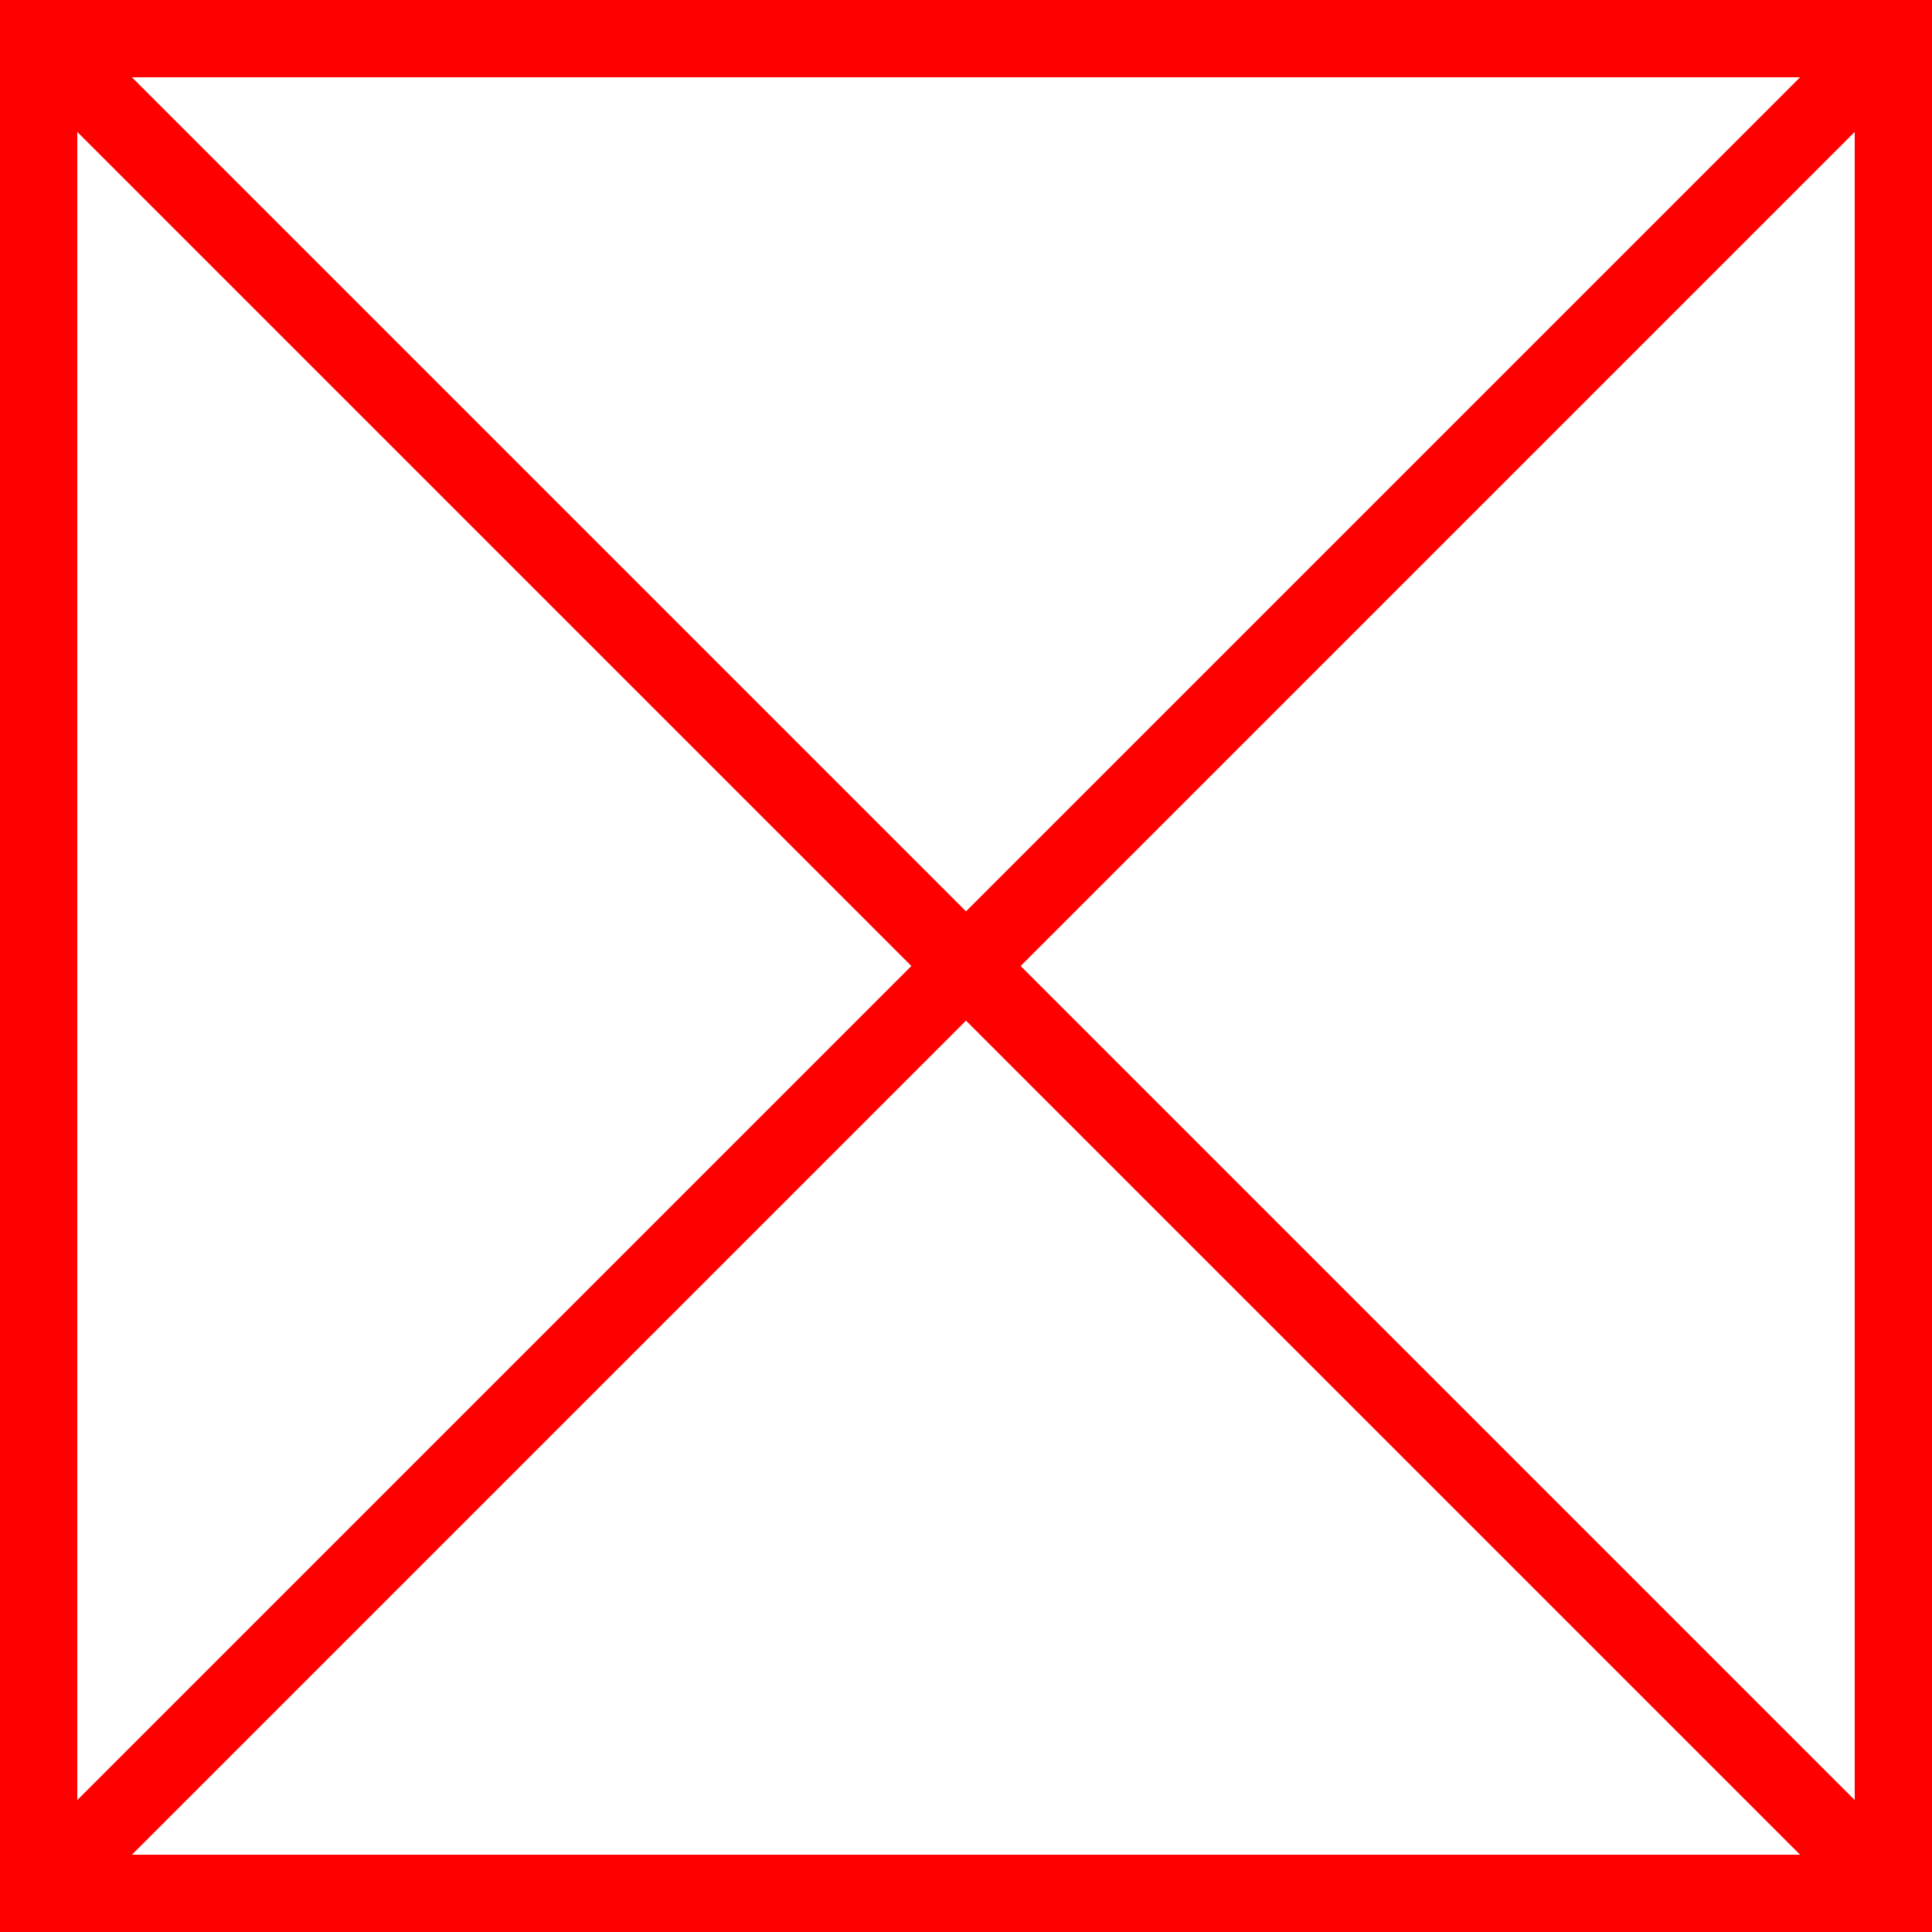
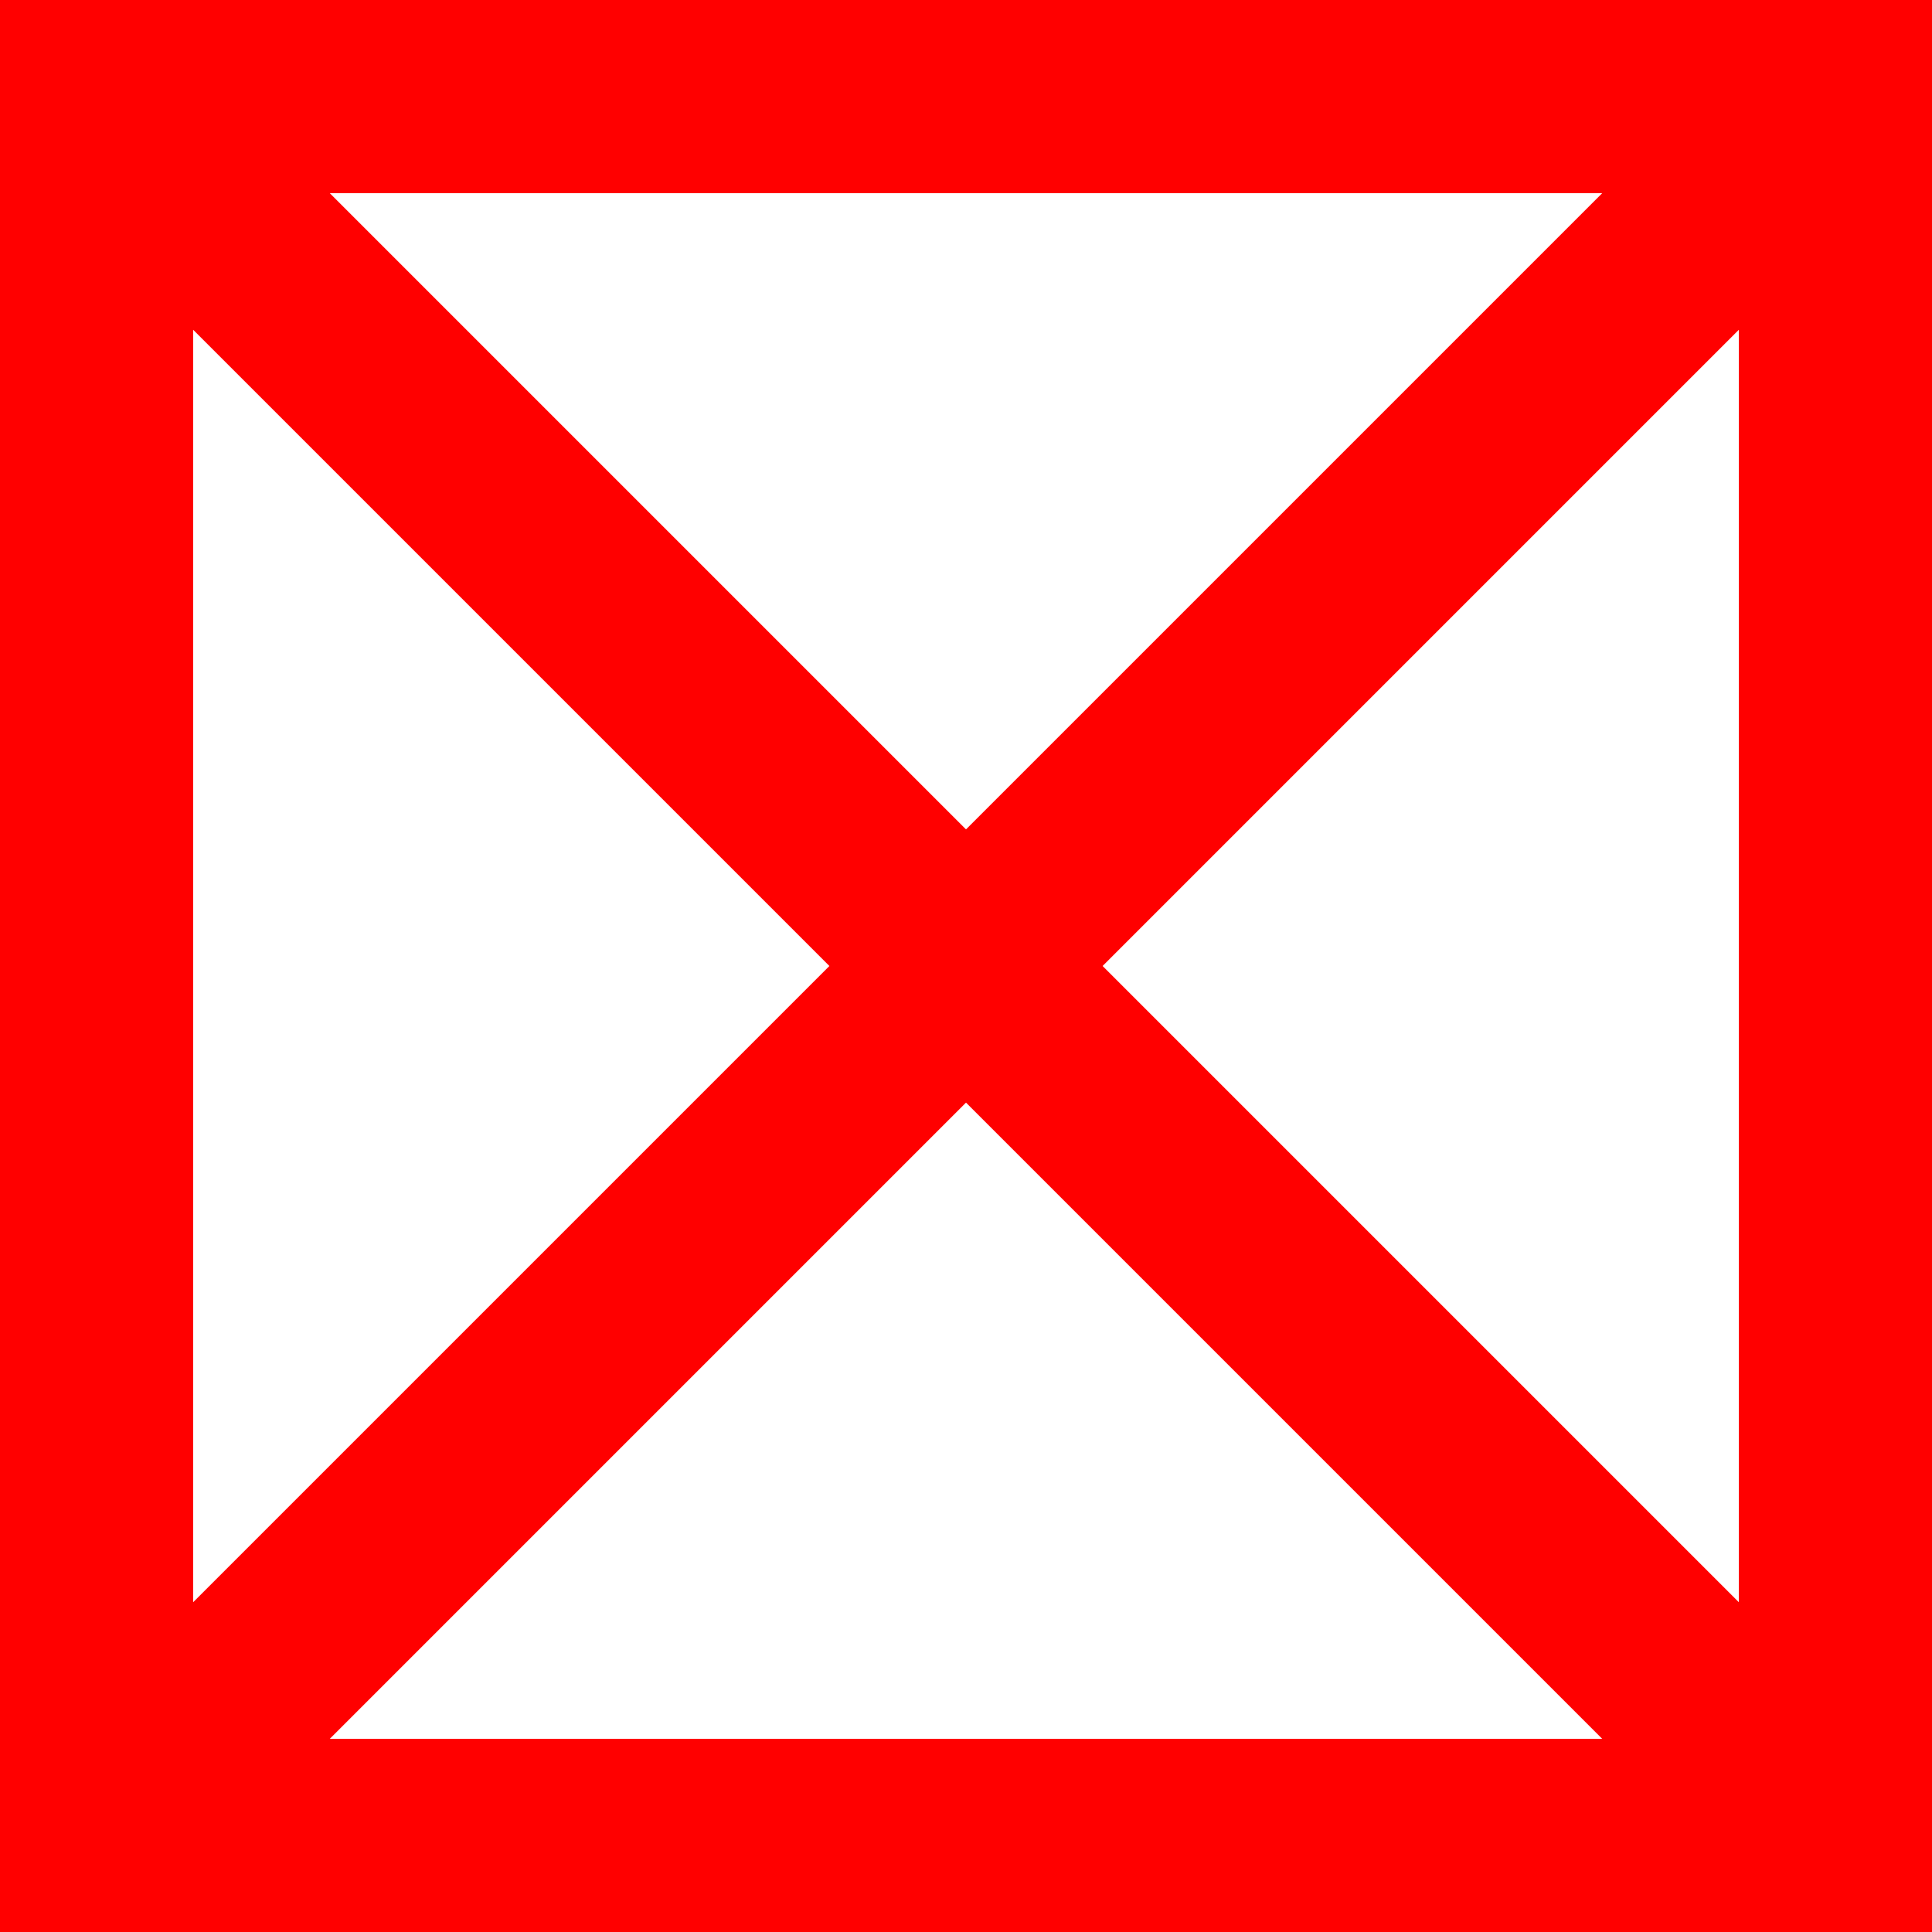
- <svg xmlns="http://www.w3.org/2000/svg" width="100" height="100" viewBox="0 0 100 100" stroke="#FF0000" fill="none" stroke-width="4" stroke-linecap="square">
-   <rect x="2" y="2" width="96" height="96" />
-   <line x1="2" y1="2" x2="98" y2="98" />
-   <line x1="98" y1="2" x2="2" y2="98" />
+ <svg xmlns="http://www.w3.org/2000/svg" width="100" height="100" viewBox="0 0 10 10" stroke="#FF0000" fill="none" stroke-width="1" stroke-linecap="square">
+   <rect x="0.5" y="0.5" width="9" height="9" />
+   <line x1="0.5" y1="0.5" x2="9.5" y2="9.5" />
+   <line x1="9.5" y1="0.5" x2="0.5" y2="9.5" />
</svg>
